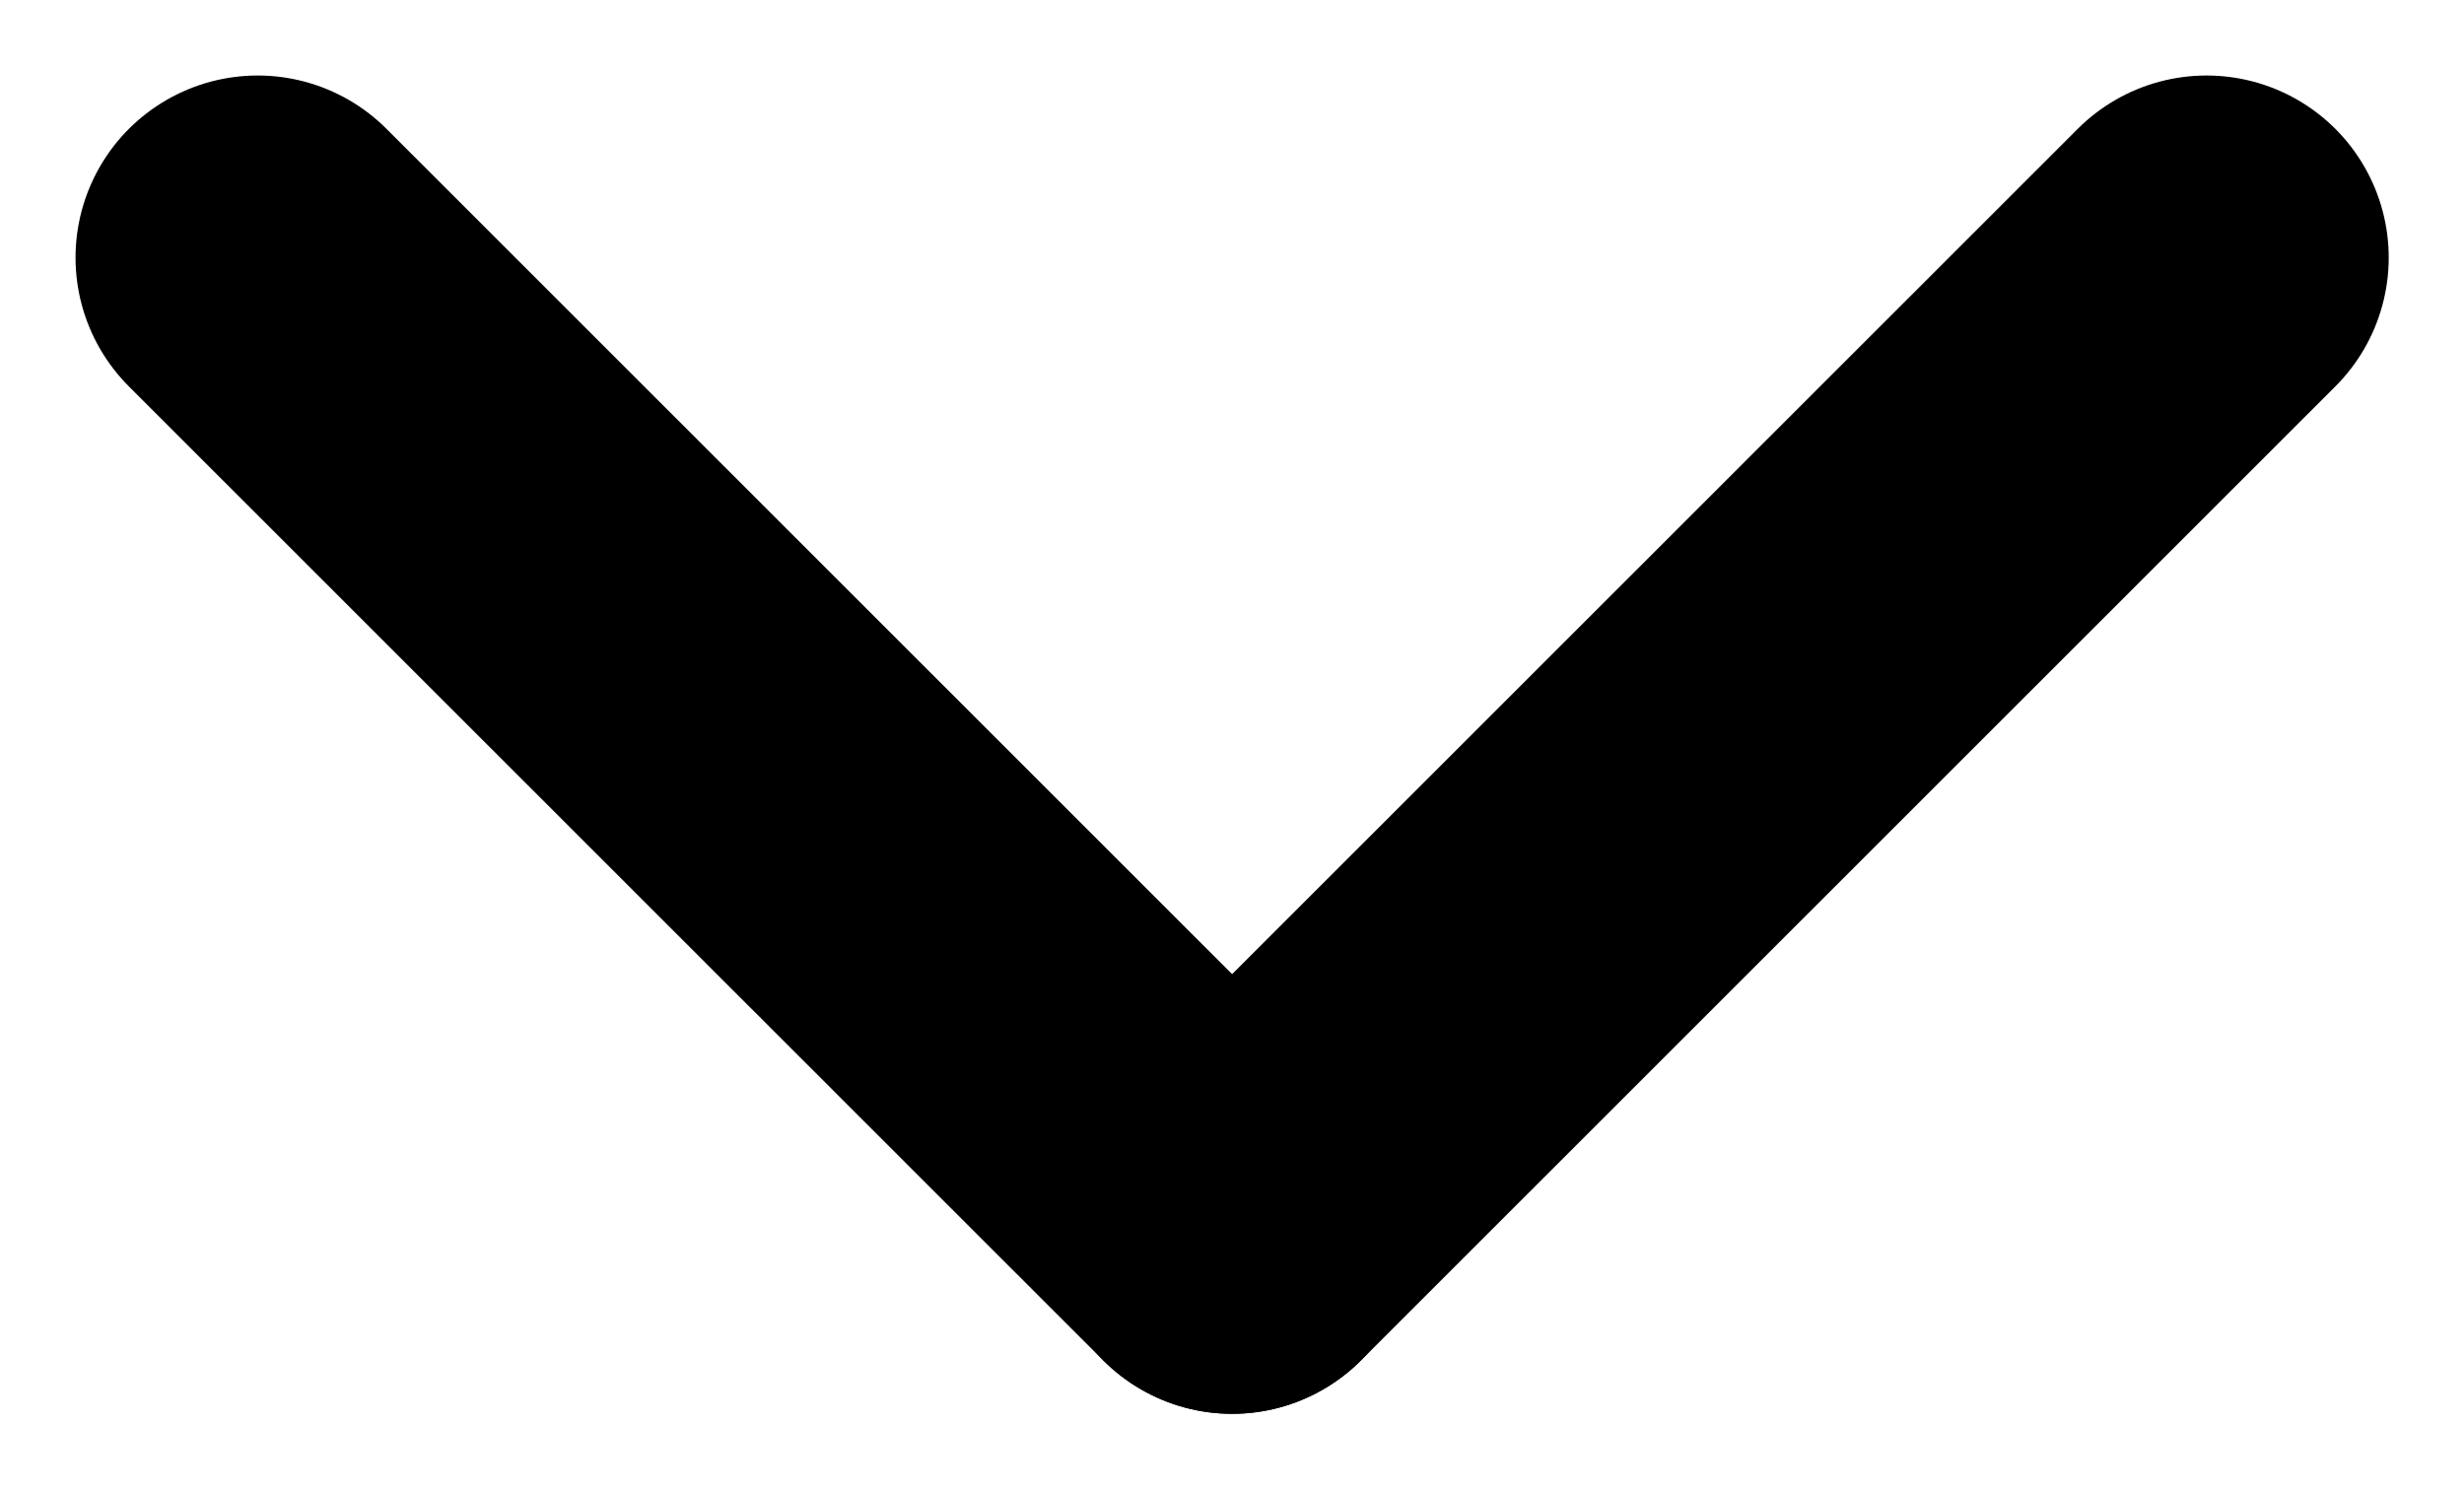
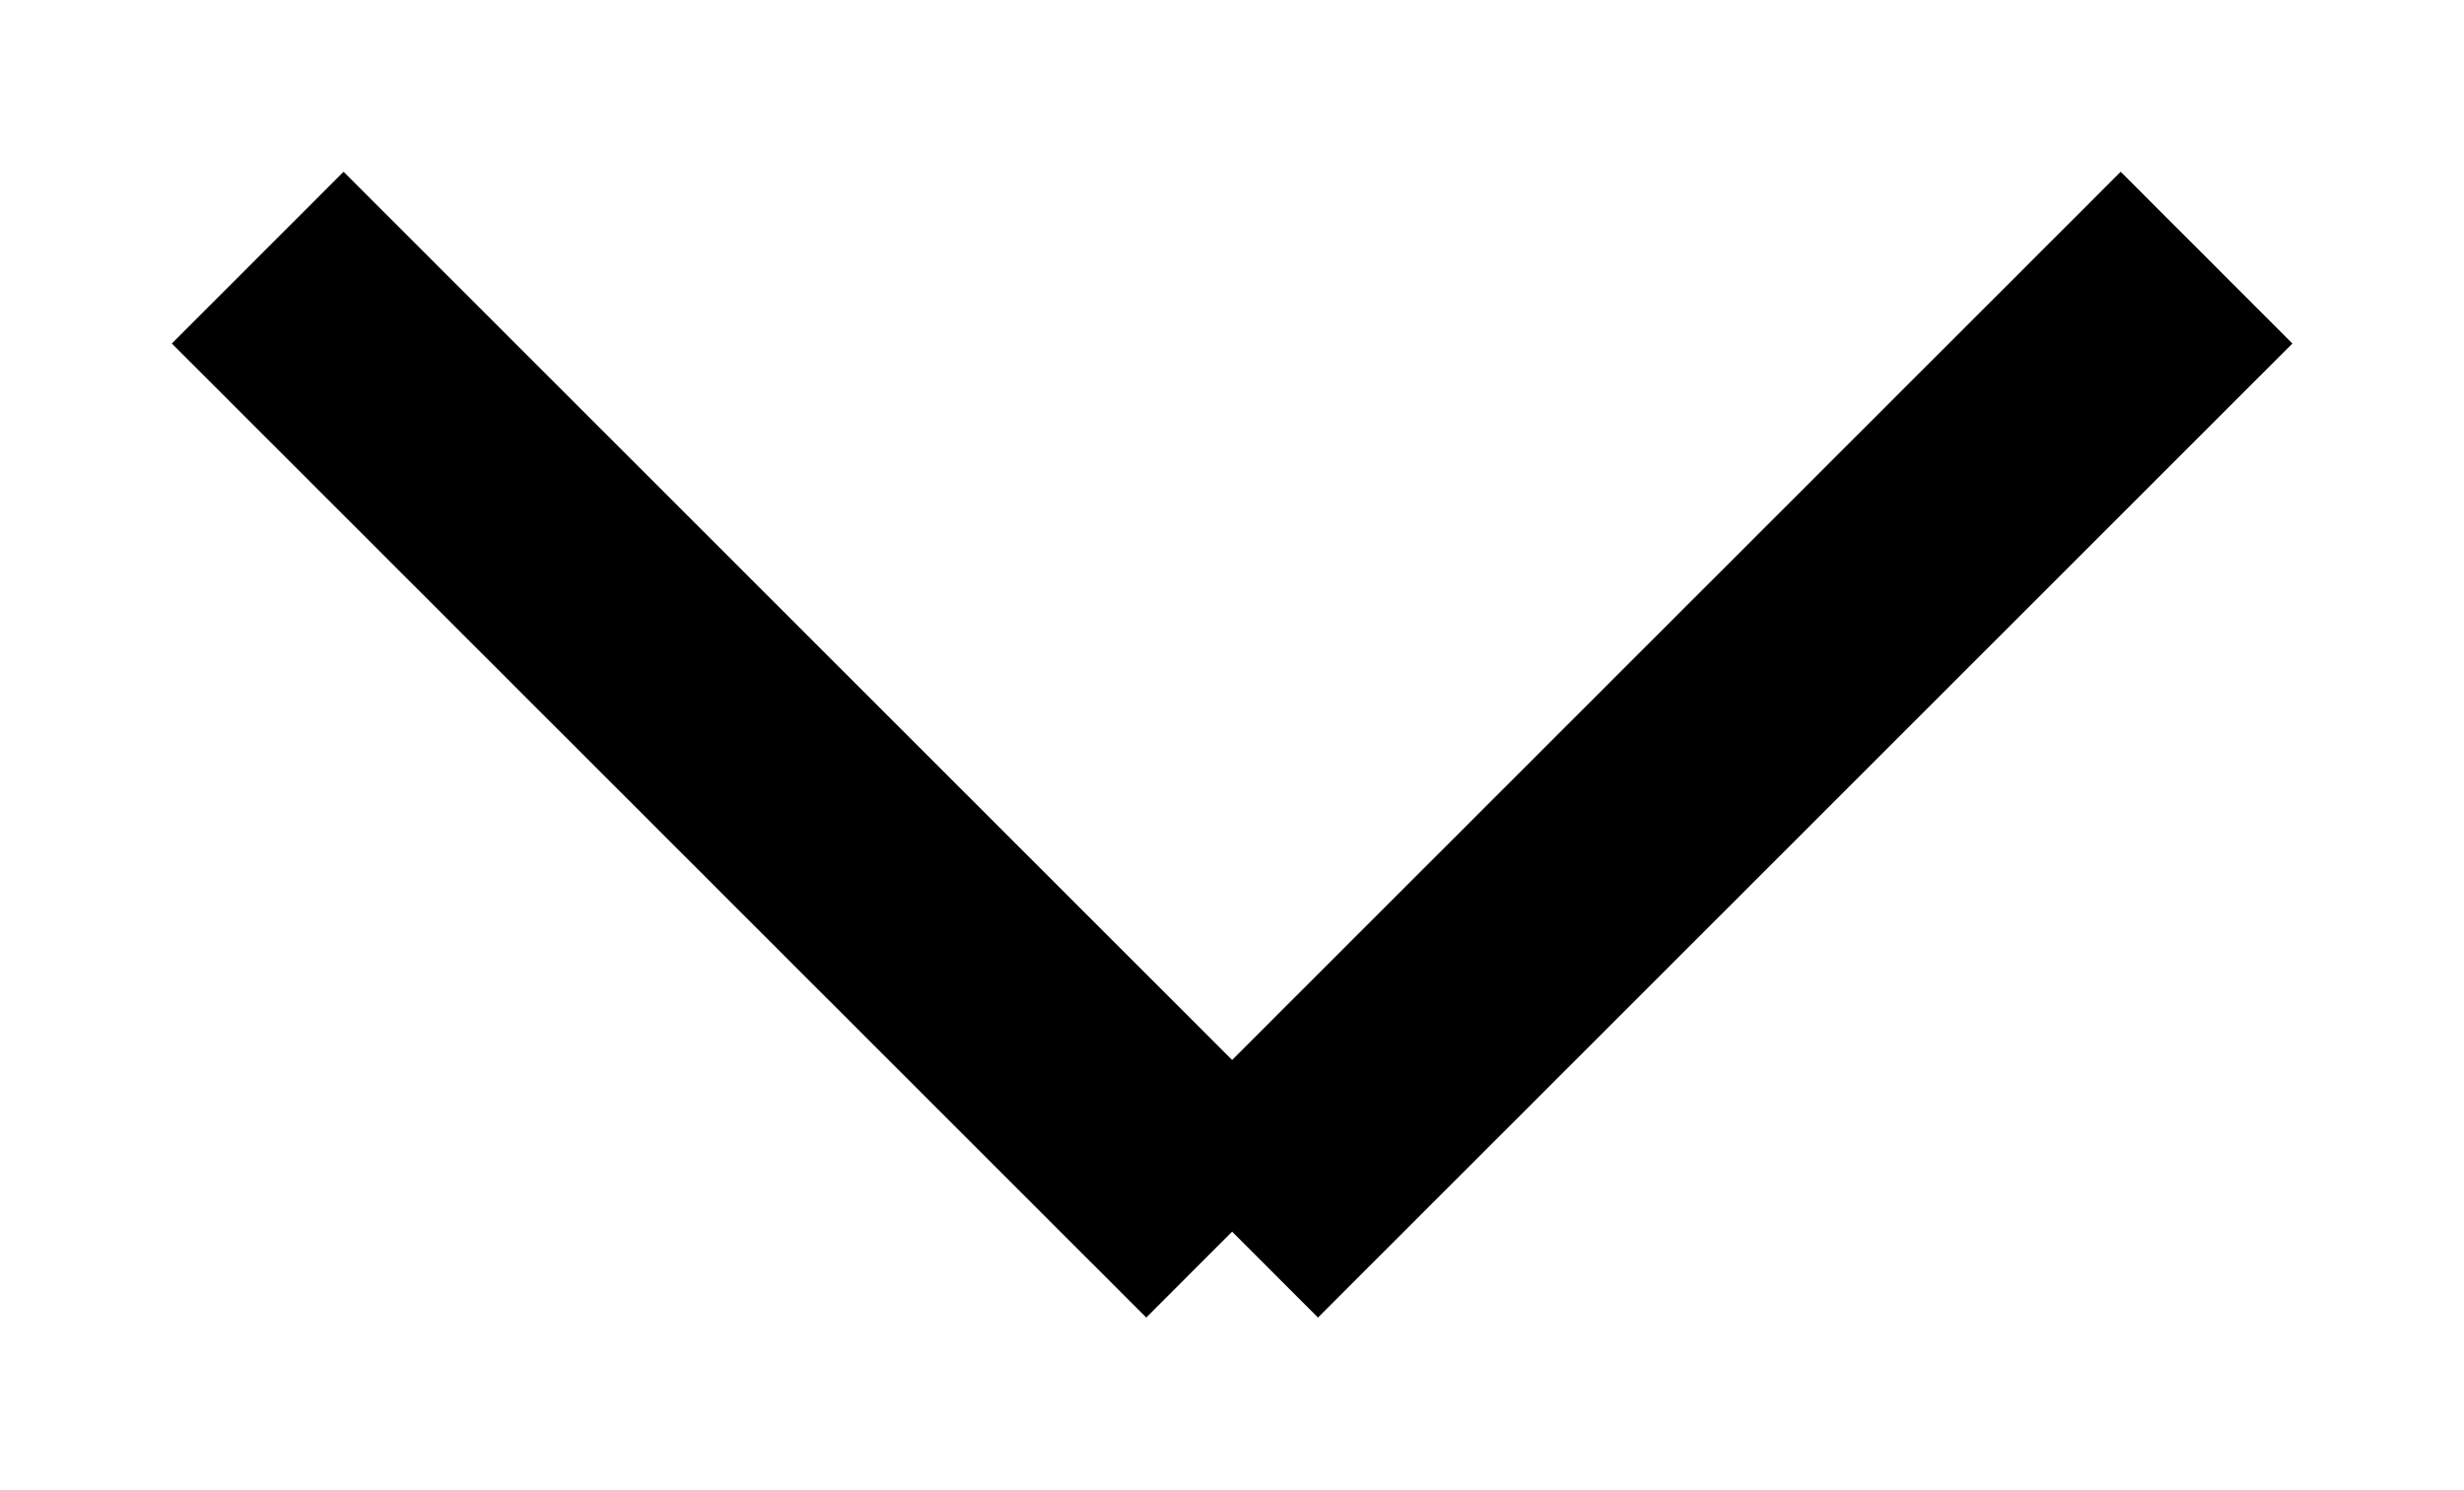
<svg xmlns="http://www.w3.org/2000/svg" width="10.145" height="6.133" viewBox="0 0 10.145 6.133">
  <g id="icon-arrow-down" transform="translate(1.061 1.06)">
-     <path id="Shape_1939" data-name="Shape 1939" d="M336.194,2401.259l-4.012-4.011" transform="translate(-332.182 -2397.247)" fill="none" stroke="#000000" stroke-linecap="round" stroke-linejoin="round" stroke-width="1.5" />
-     <path id="Shape_1940" data-name="Shape 1940" d="M334.432,2401.259l4.012-4.011" transform="translate(-330.42 -2397.247)" fill="none" stroke="#000000" stroke-linecap="round" stroke-linejoin="round" stroke-width="1.5" />
+     <path id="Shape_1939" data-name="Shape 1939" d="M336.194,2401.259l-4.012-4.011" transform="translate(-332.182 -2397.247)" fill="none" stroke="#000000" strokeLinecap="round" strokeLinejoin="round" strokeWidth="1.5" />
+     <path id="Shape_1940" data-name="Shape 1940" d="M334.432,2401.259l4.012-4.011" transform="translate(-330.42 -2397.247)" fill="none" stroke="#000000" strokeLinecap="round" strokeLinejoin="round" strokeWidth="1.5" />
  </g>
</svg>
